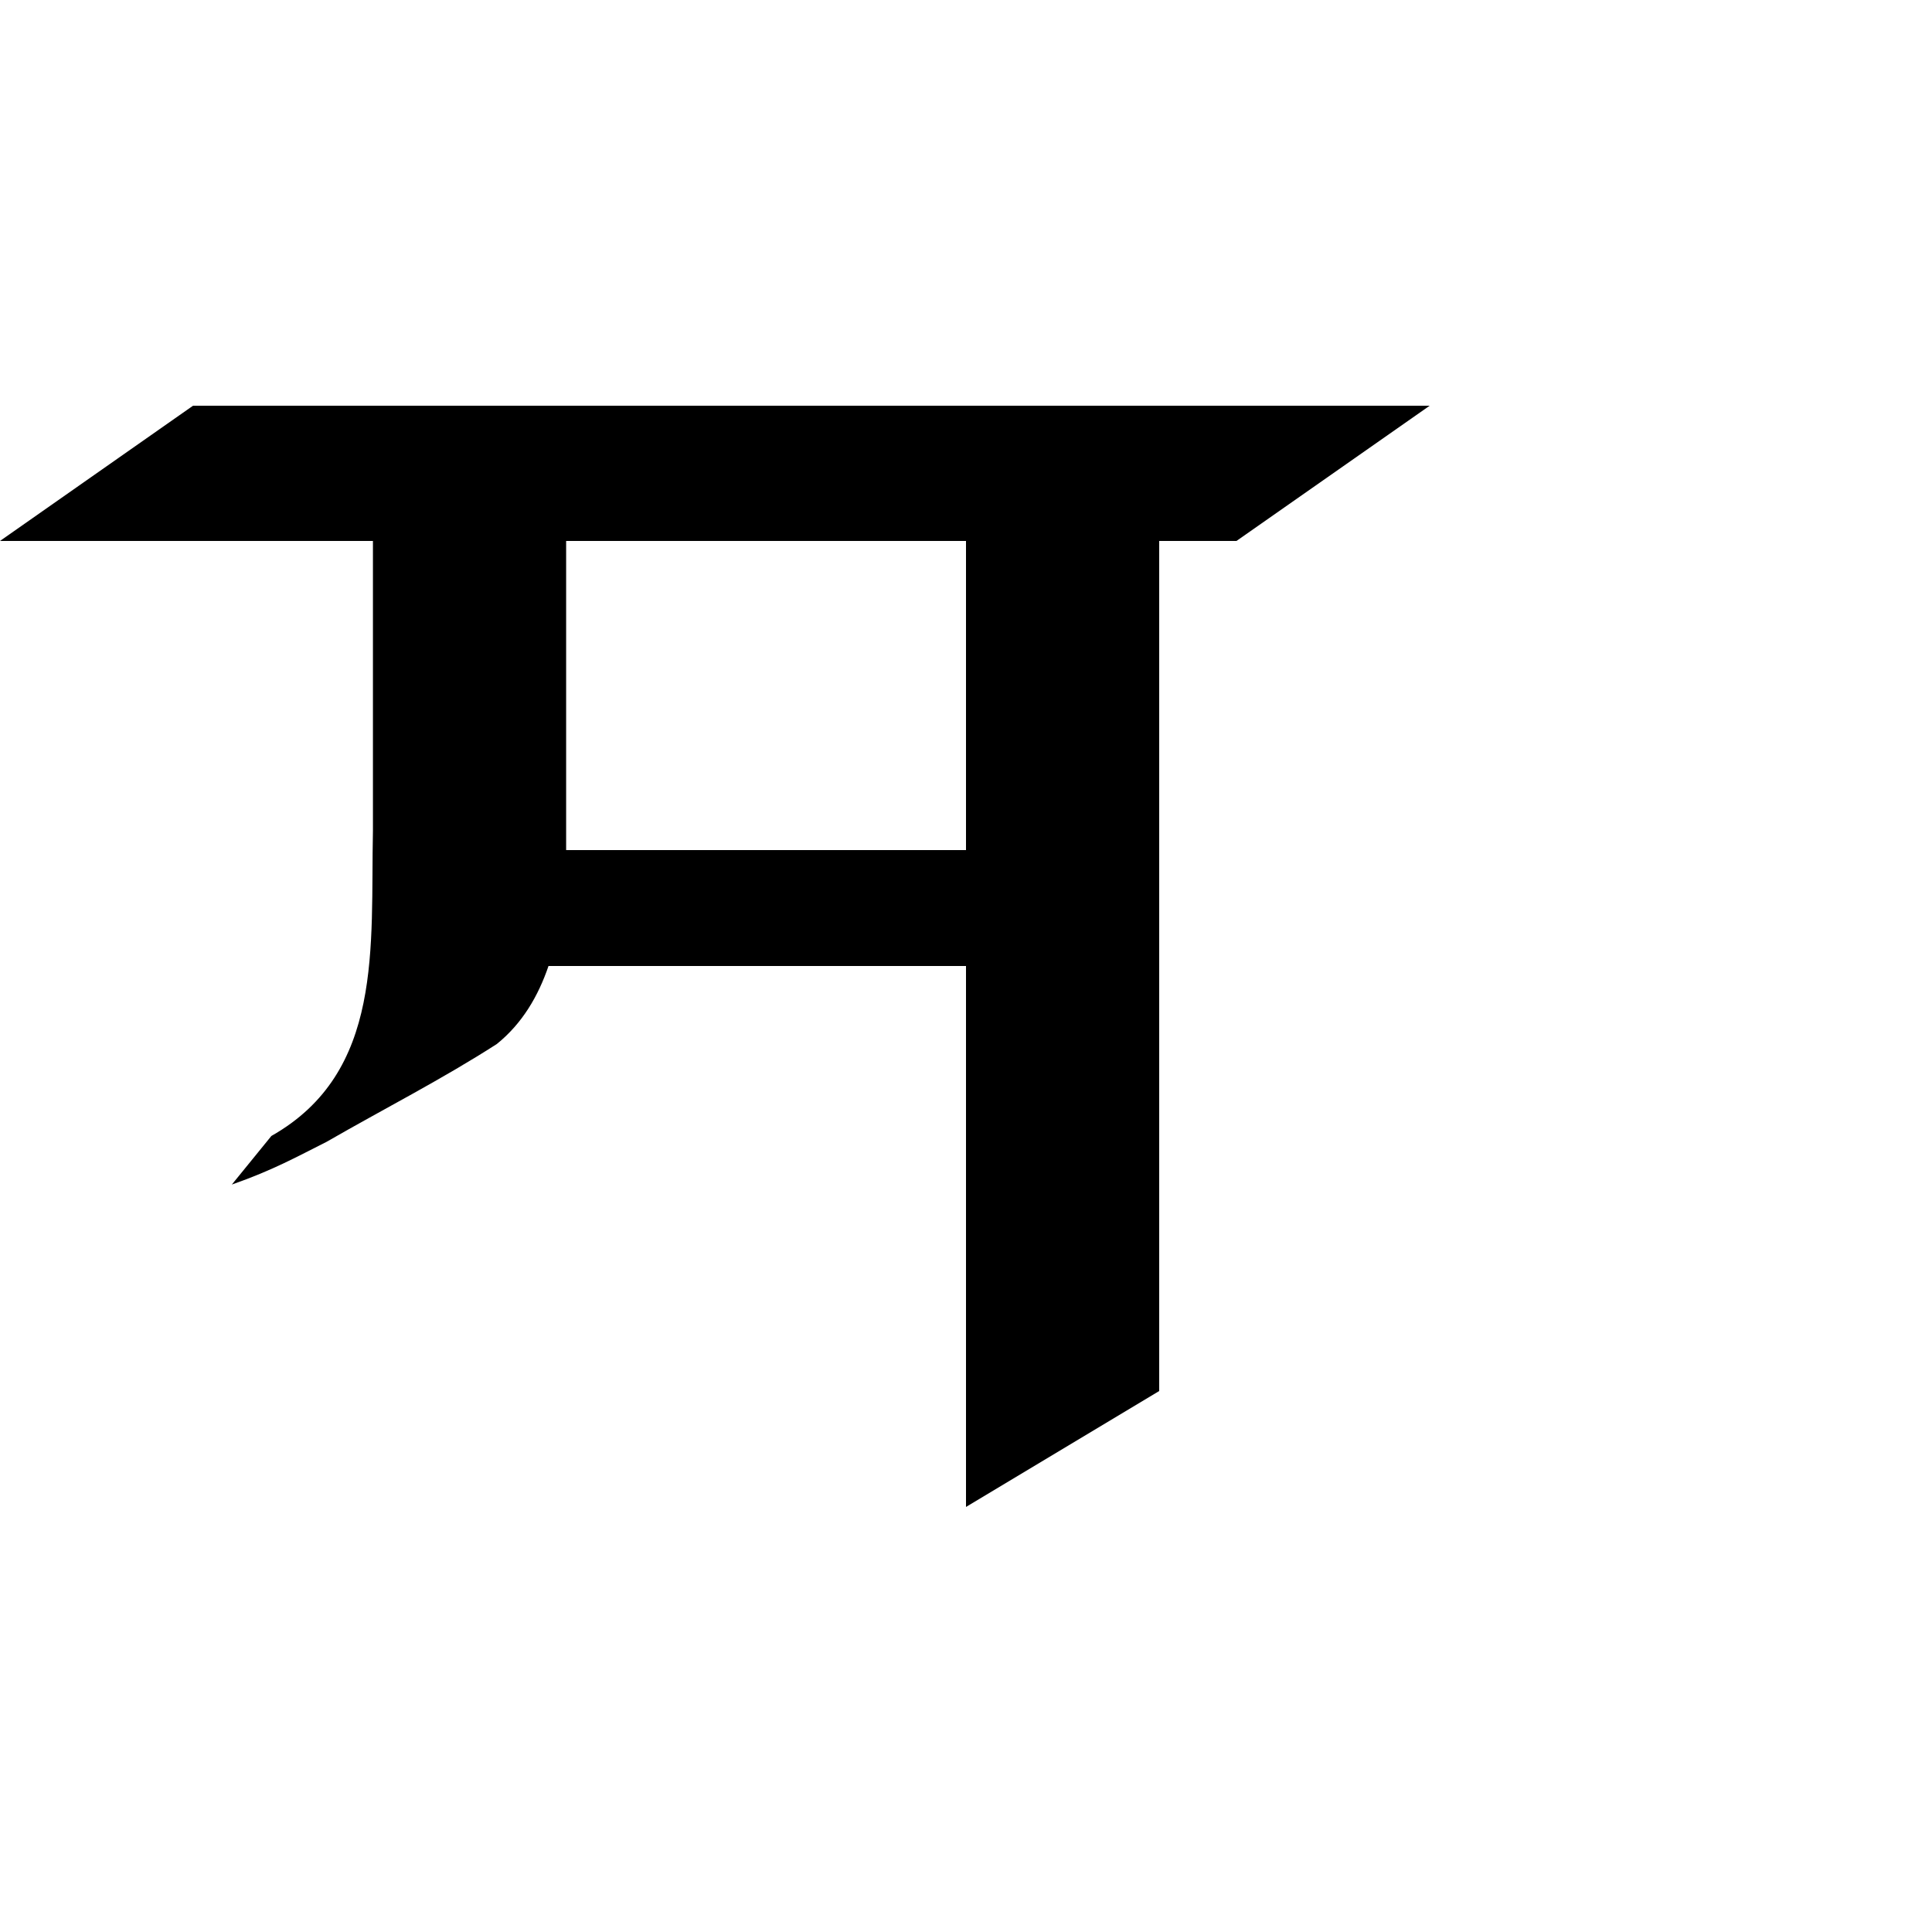
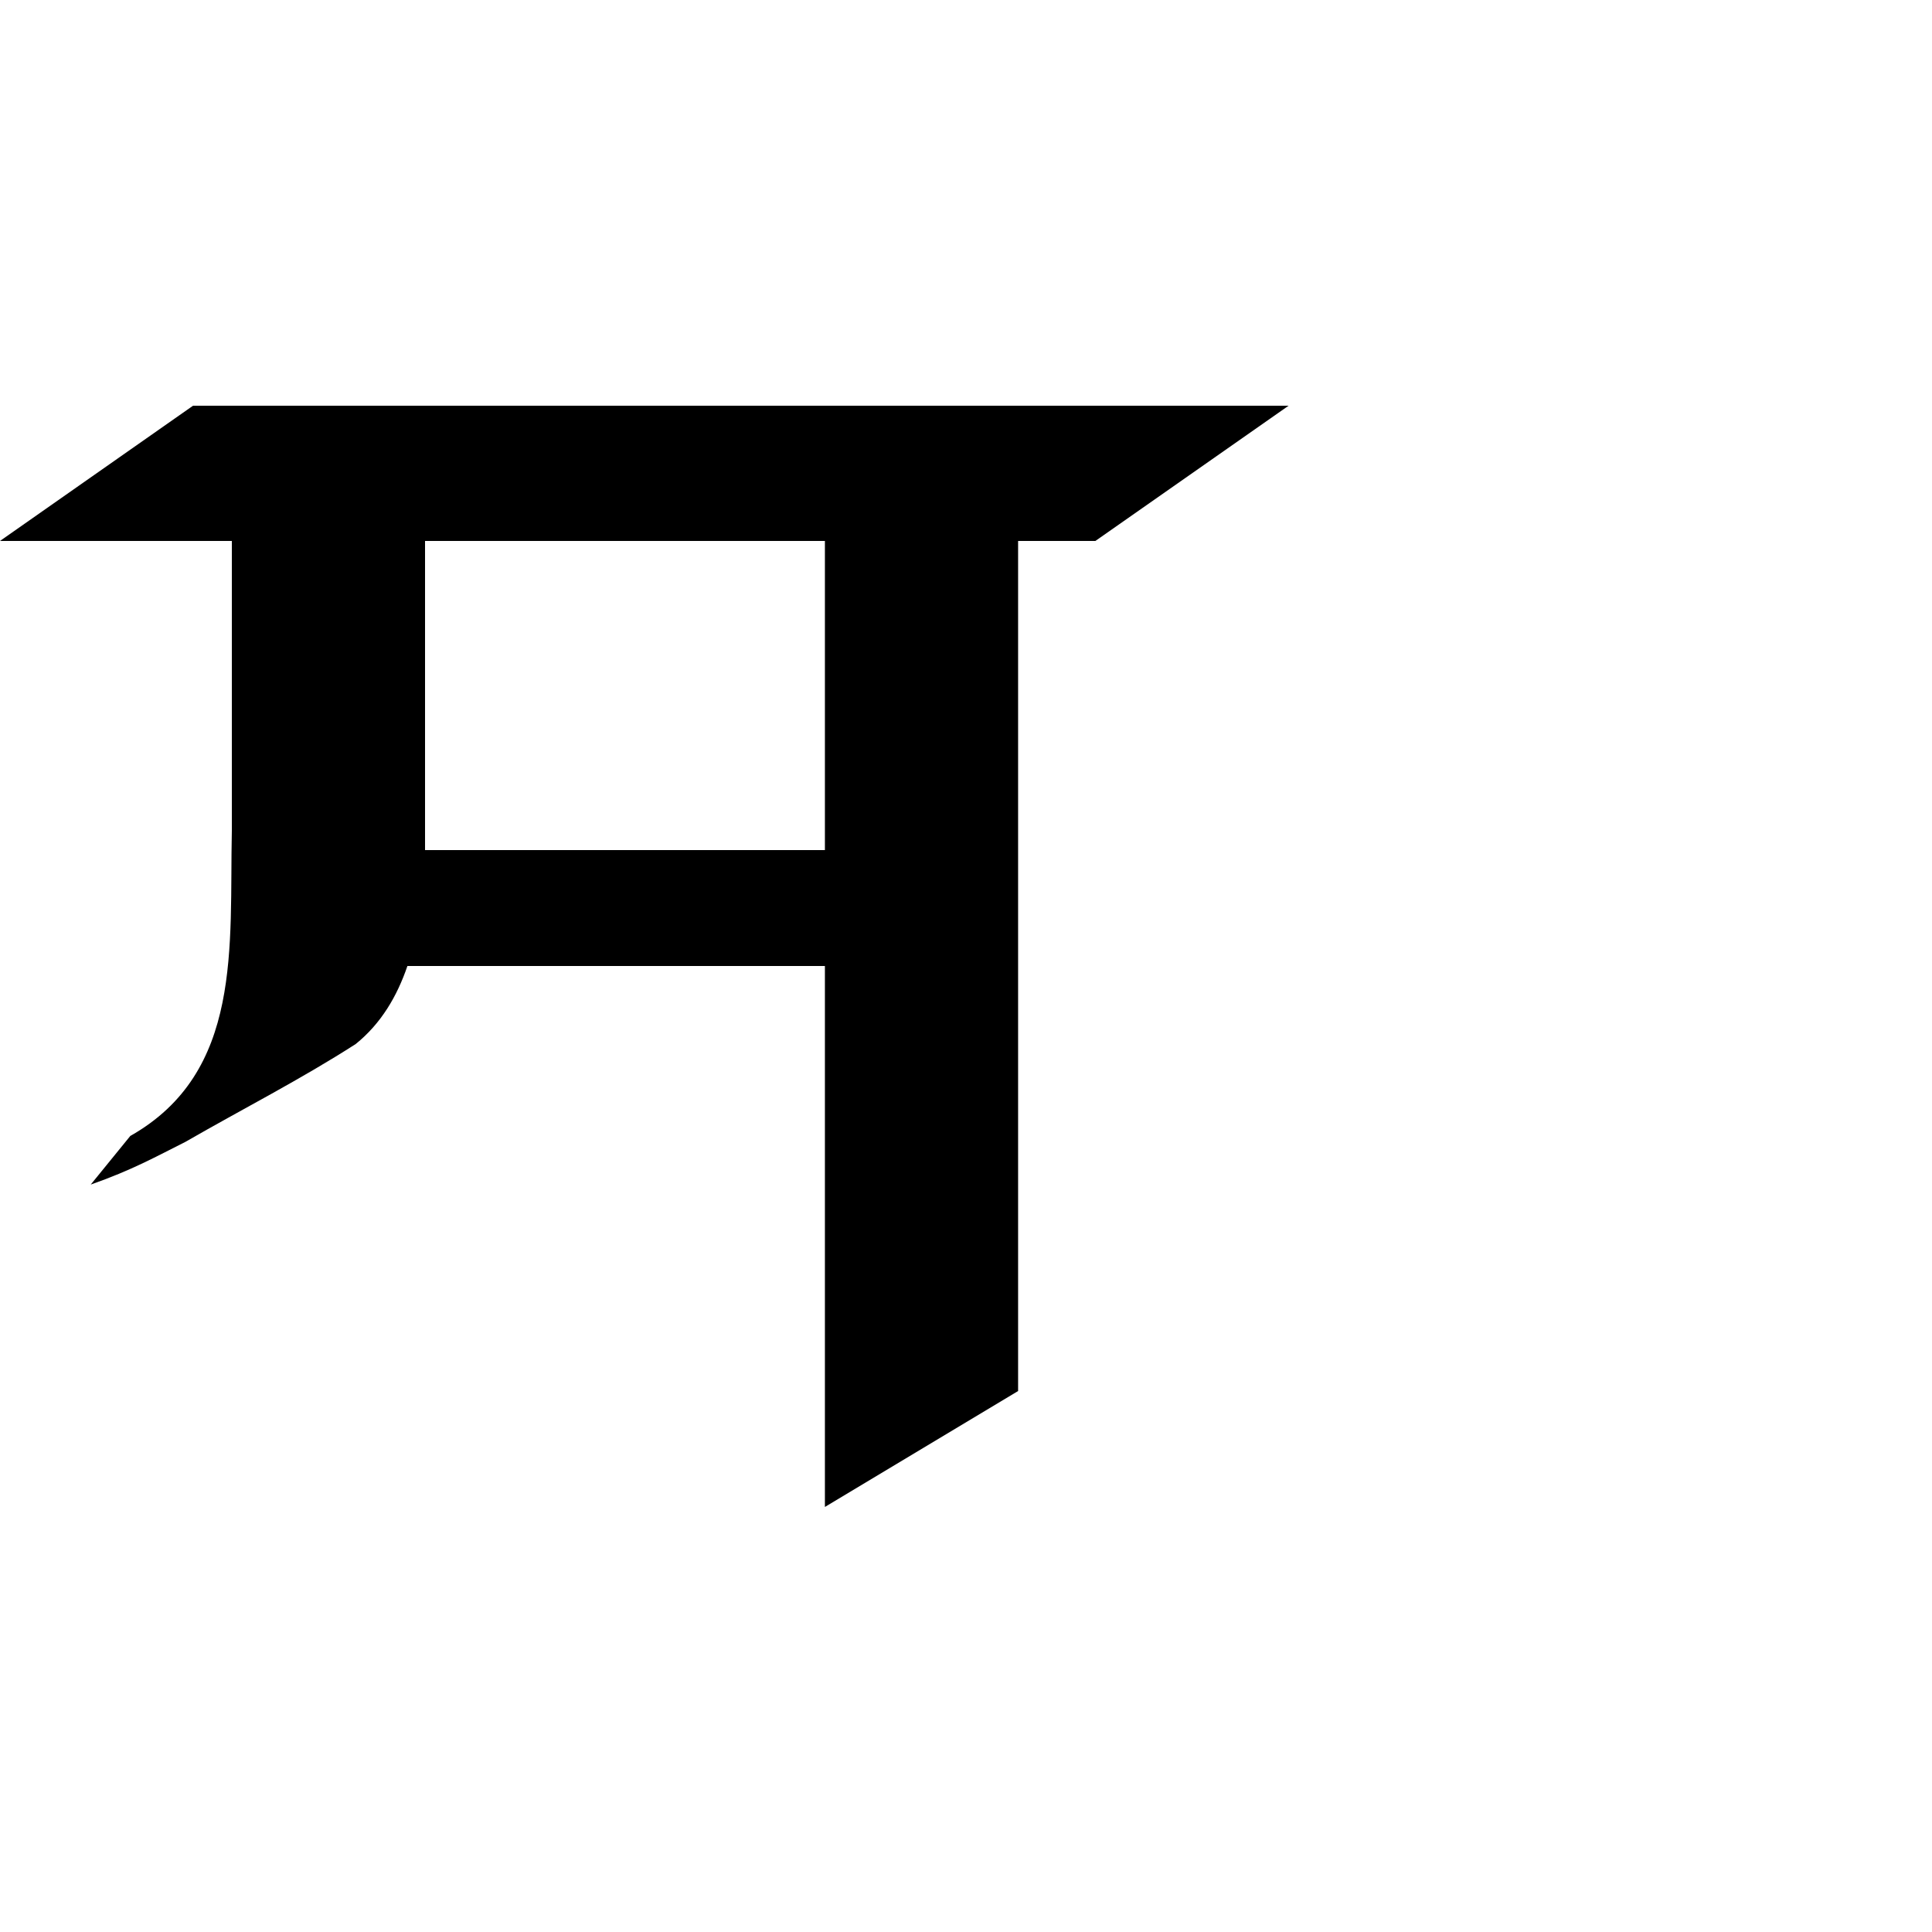
<svg xmlns="http://www.w3.org/2000/svg" viewBox="0 0 1000 1000">
-   <path transform="translate(-4000,-52.3622)" style="fill:#000000;fill-opacity:1;stroke:none" d="m 4099.906,262.362 -99.906,70 193.031,0 0,150 c -1.283,59.845 5.821,124.929 -52.562,157.969 L 4120,665.487 c 21.477,-7.514 33.809,-14.479 49,-22.094 29.348,-16.92 59.681,-32.333 88.156,-50.656 13.213,-10.657 21.453,-24.854 26.75,-40.375 l 216.094,0 0,280 100,-60 0,-440 40,0 100,-70 z m 193.125,70 206.969,0 0,160 -206.969,0 z" />
+   <path transform="translate(-4000,-52.3622)" style="fill:#000000;fill-opacity:1;stroke:none" d="m 4099.906,262.362 -99.906,70 120,0 0,150 c -1.283,59.845 5.821,124.929 -52.562,157.969 l -20.469,25.156 c 21.477,-7.514 33.809,-14.479 49,-22.094 29.348,-16.92 59.681,-32.333 88.156,-50.656 13.213,-10.657 21.453,-24.854 26.75,-40.375 l 216.094,0 0,280 100,-60 0,-440 40,0 100,-70 z m 120.094,70 206.969,0 0,160 -206.969,0 z" />
</svg>
